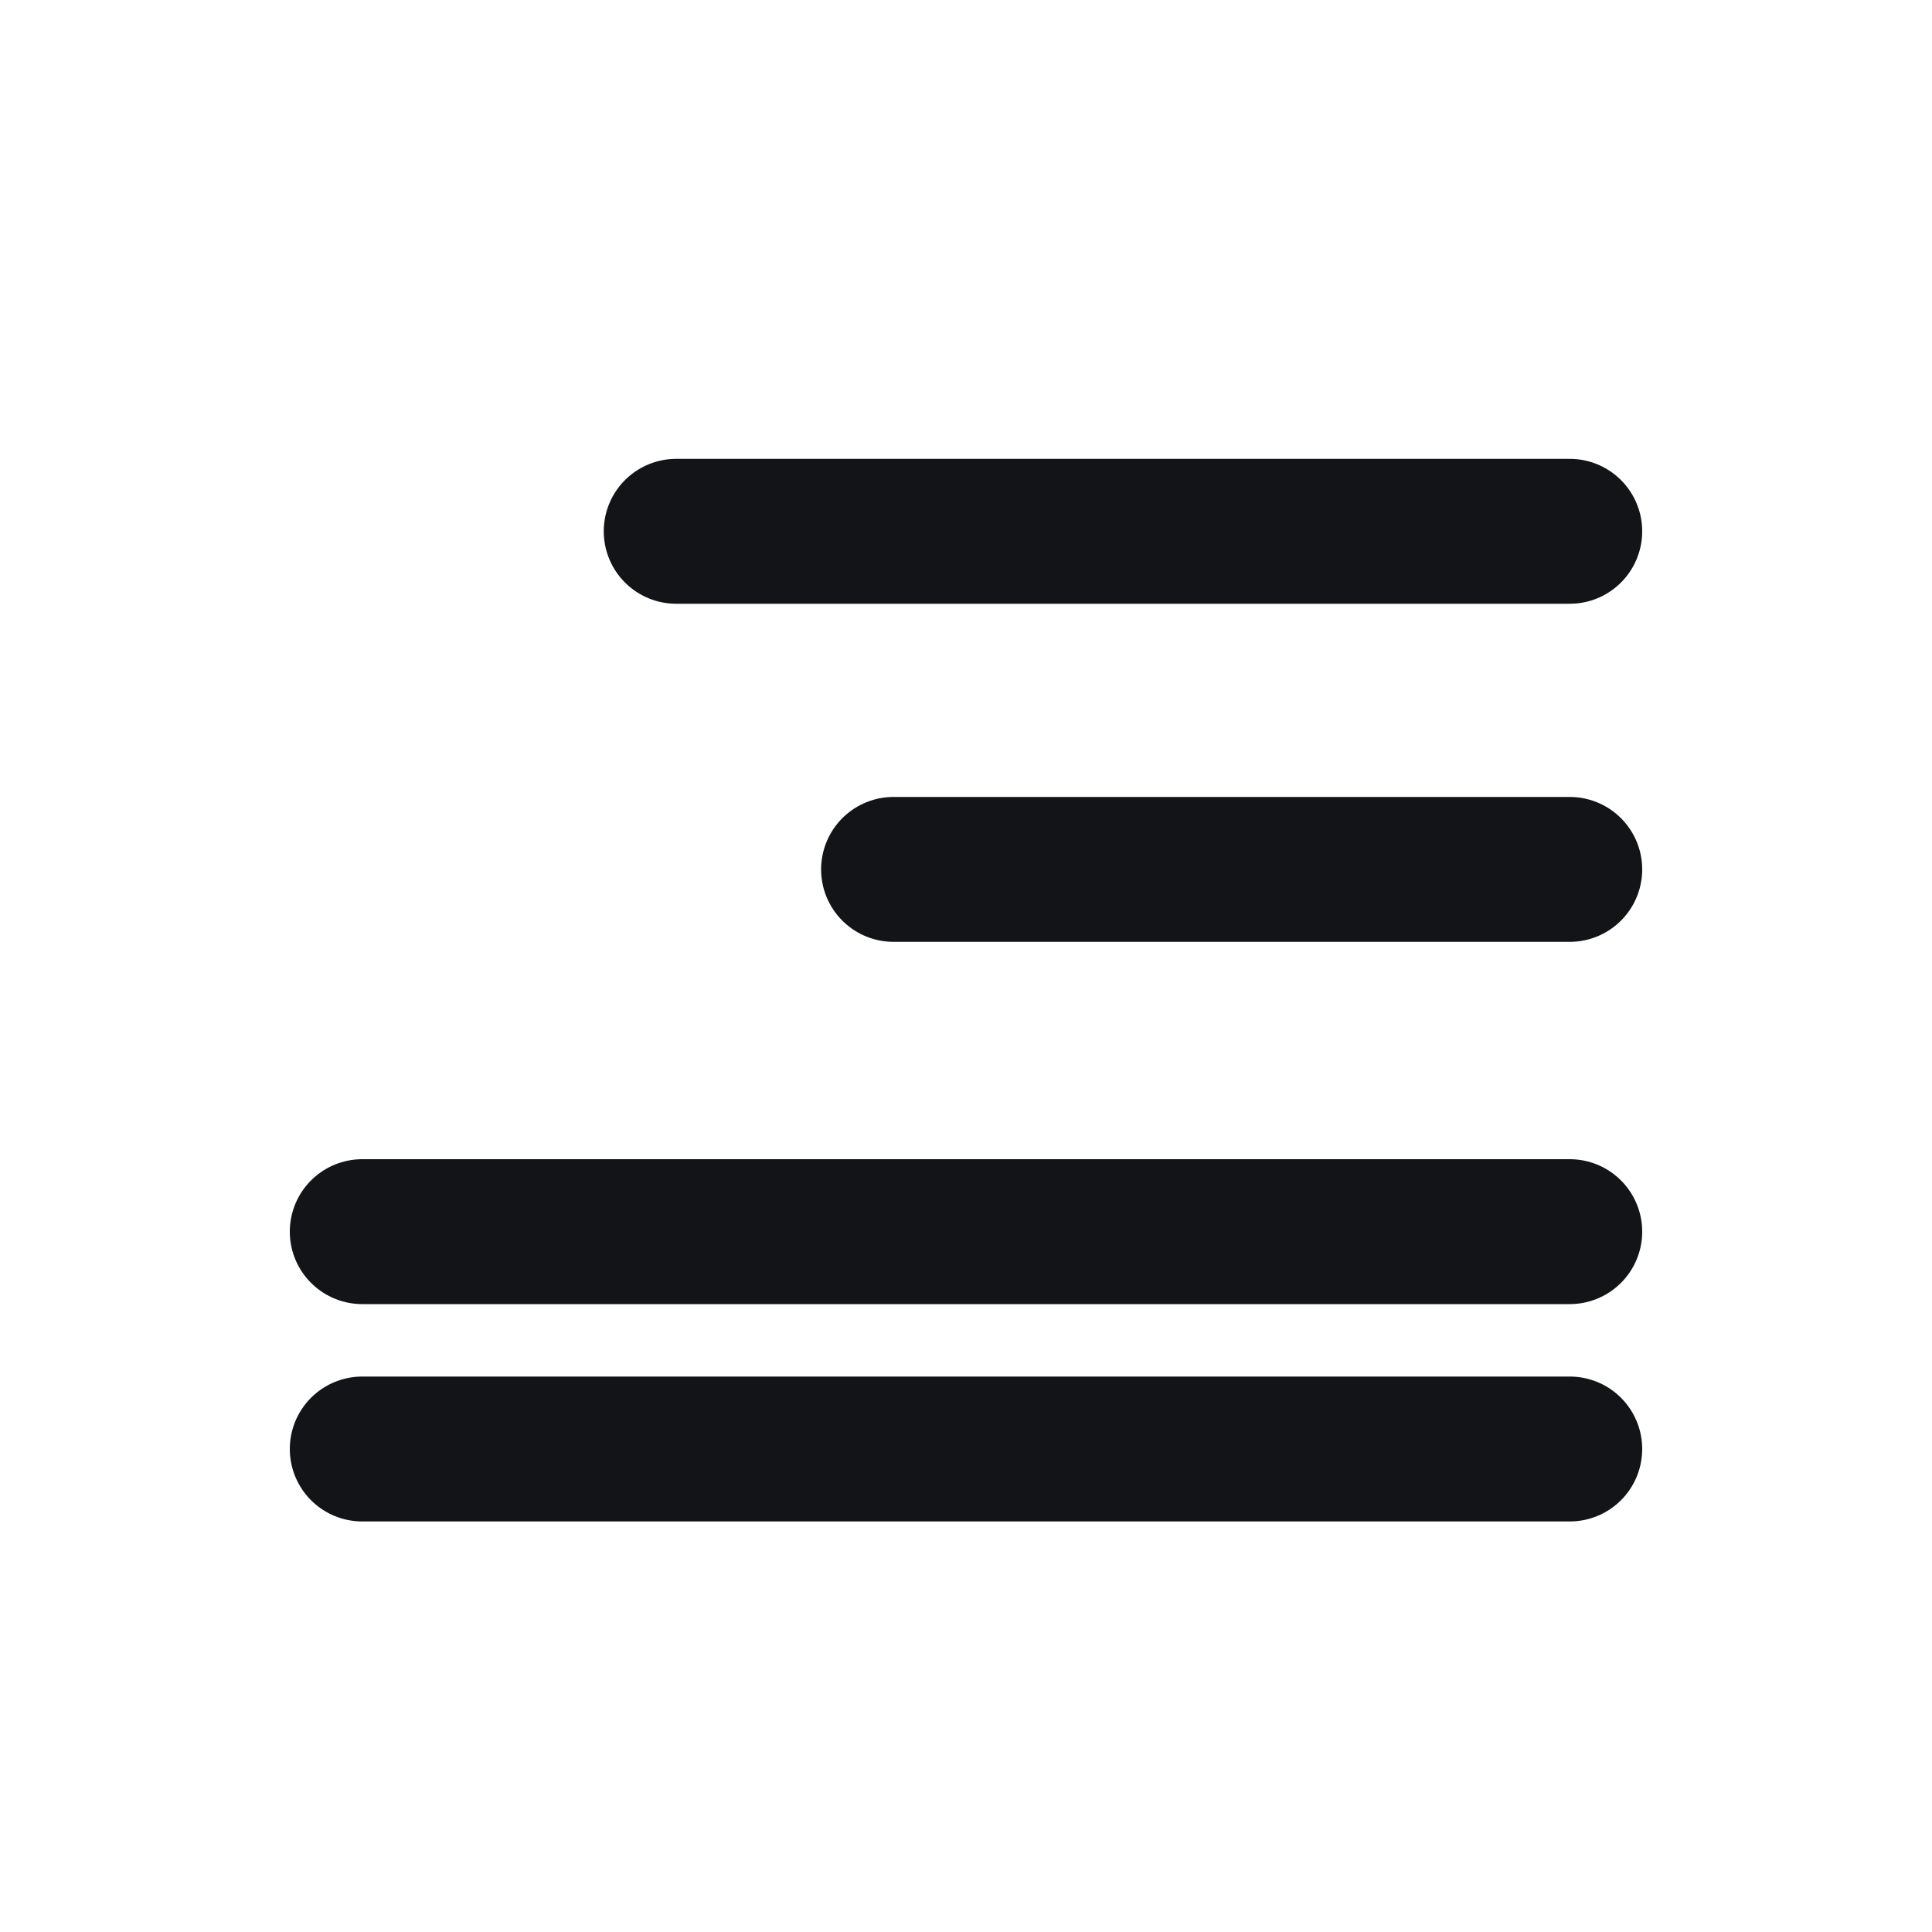
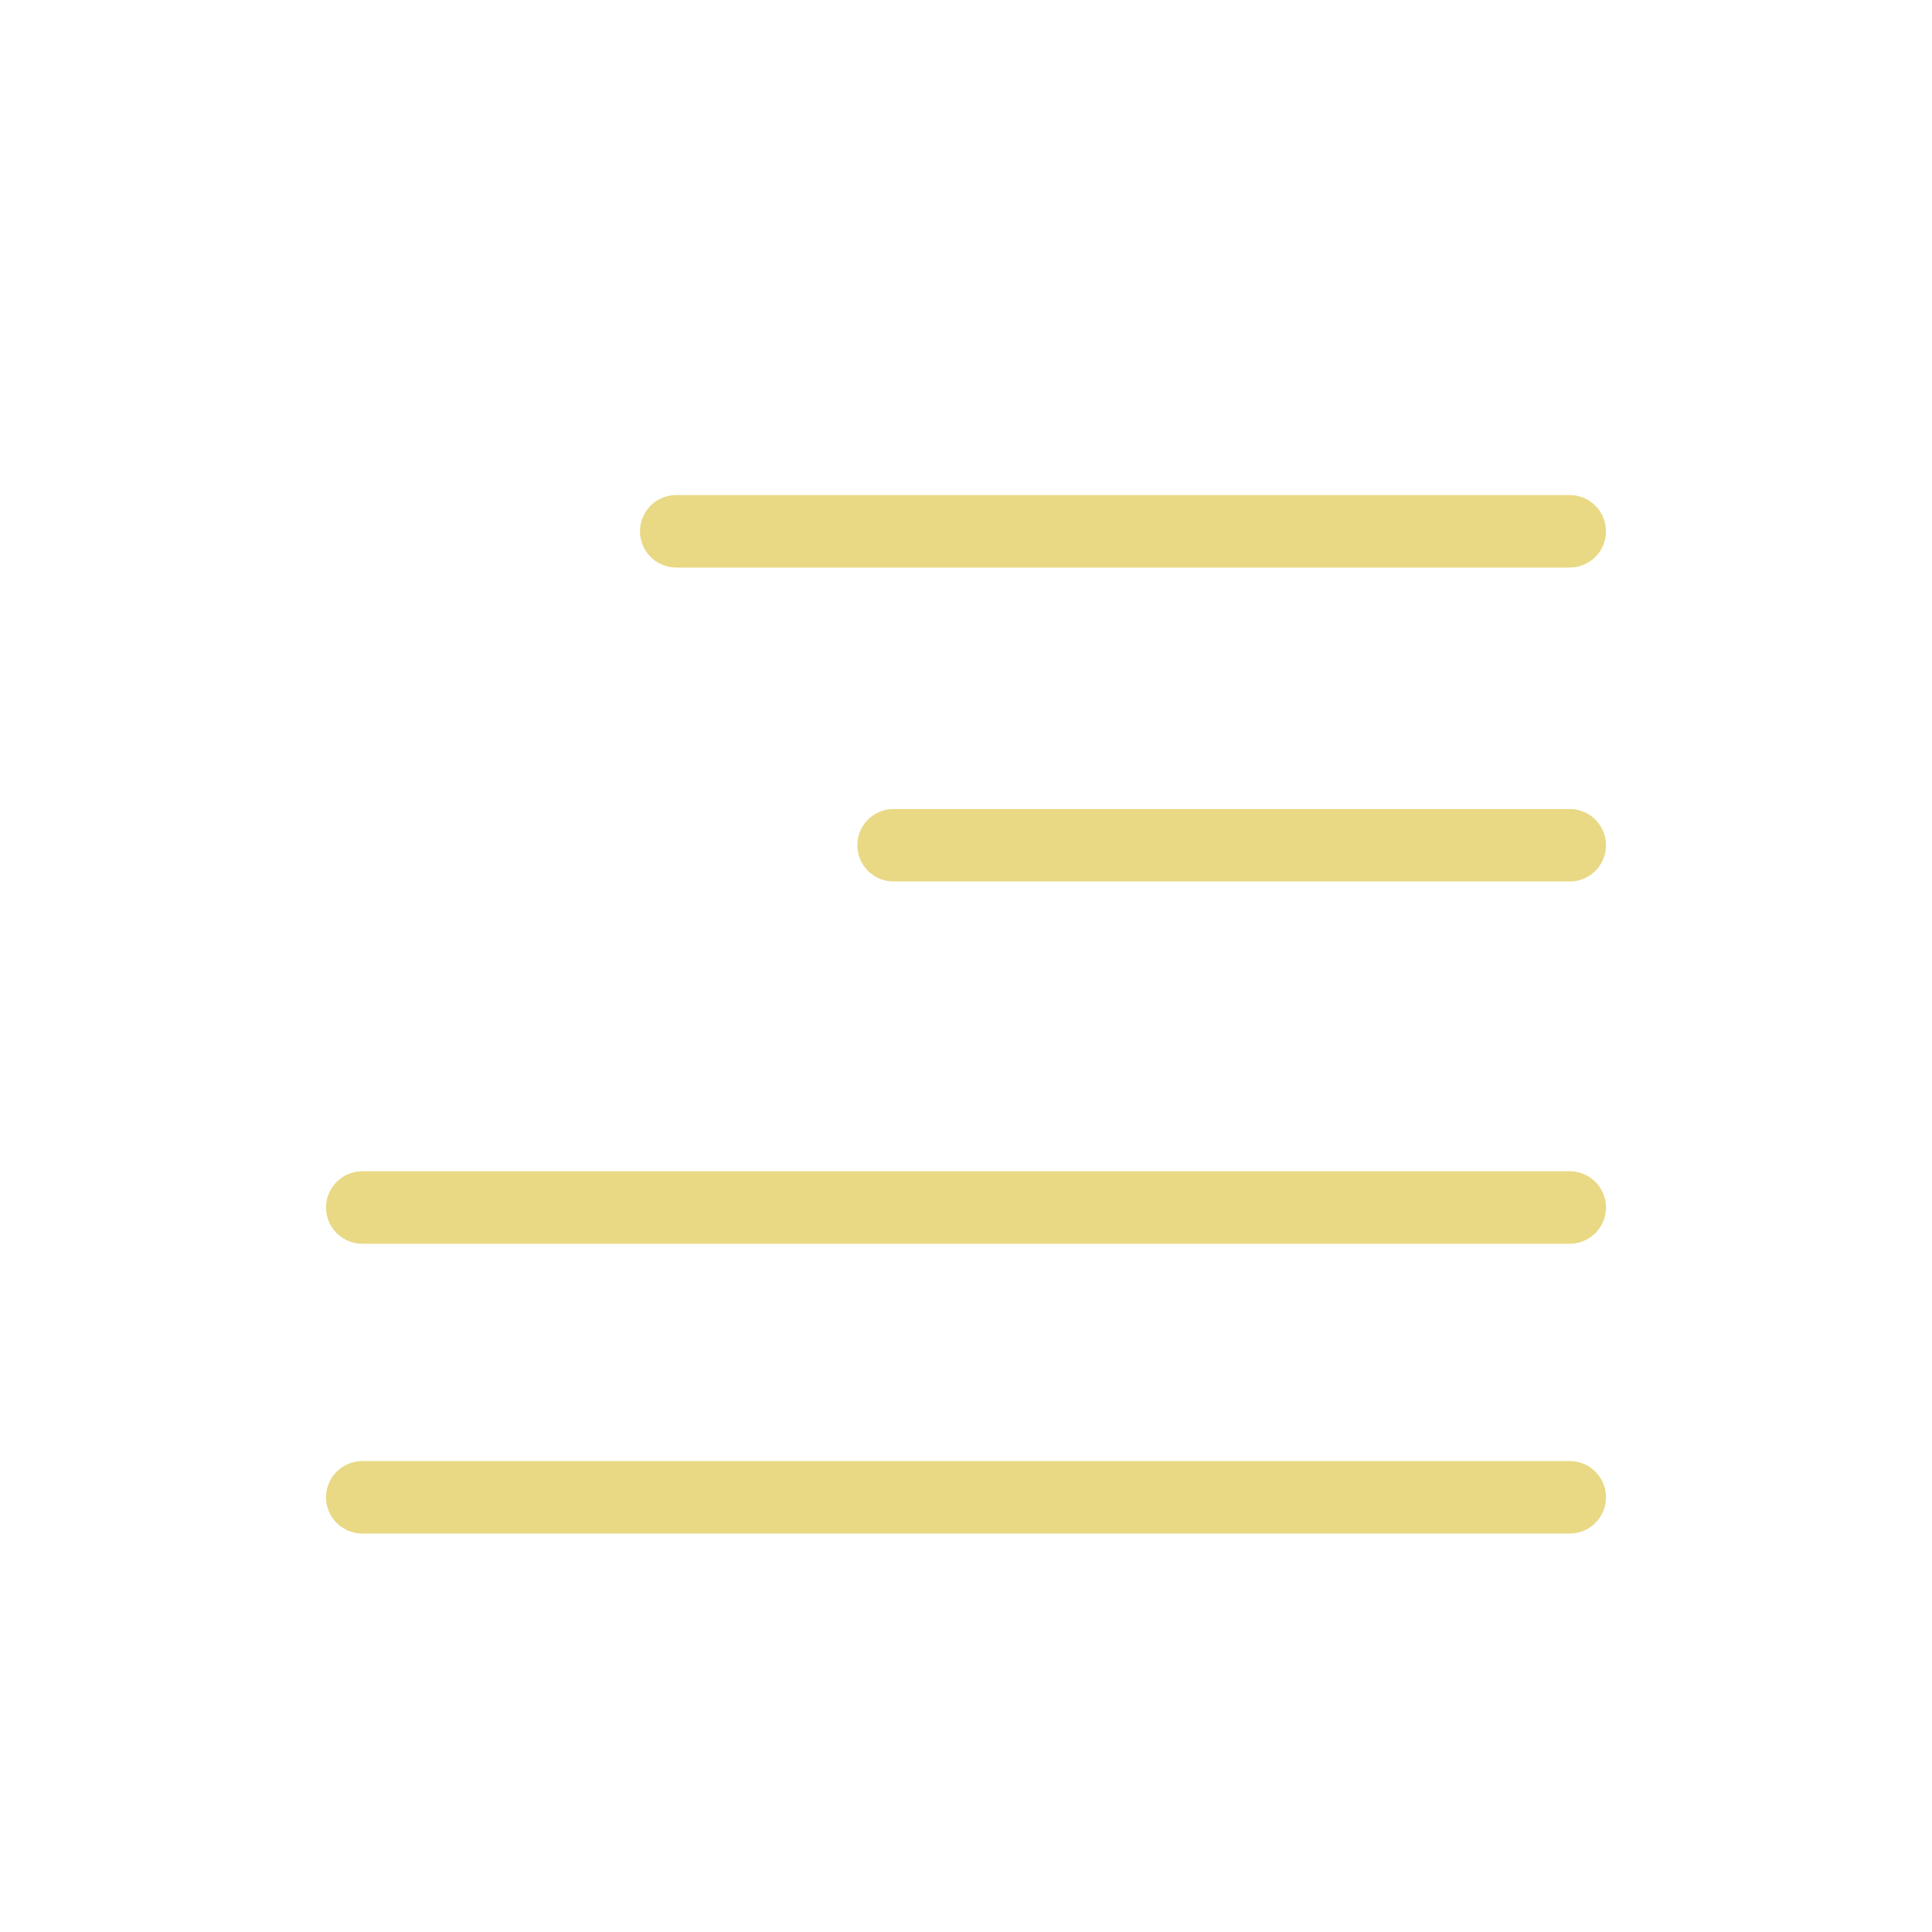
- <svg xmlns="http://www.w3.org/2000/svg" width="32" height="32" viewBox="0 0 160 160" fill="none" stroke="#131418" stroke-width="12" stroke-linecap="round" stroke-linejoin="round">
+ <svg xmlns="http://www.w3.org/2000/svg" width="32" height="32" viewBox="0 0 160 160" fill="none" stroke="#e9d985" stroke-width="6" stroke-linecap="round" stroke-linejoin="round">
  <path d="M56 44 H130" />
-   <path d="M74 72 H130" />
-   <path d="M30 102 H130" />
-   <path d="M30 120 H130" />
+   <path d="M74 70 H130" />
+   <path d="M30 100 H130" />
+   <path d="M30 124 H130" />
</svg>
